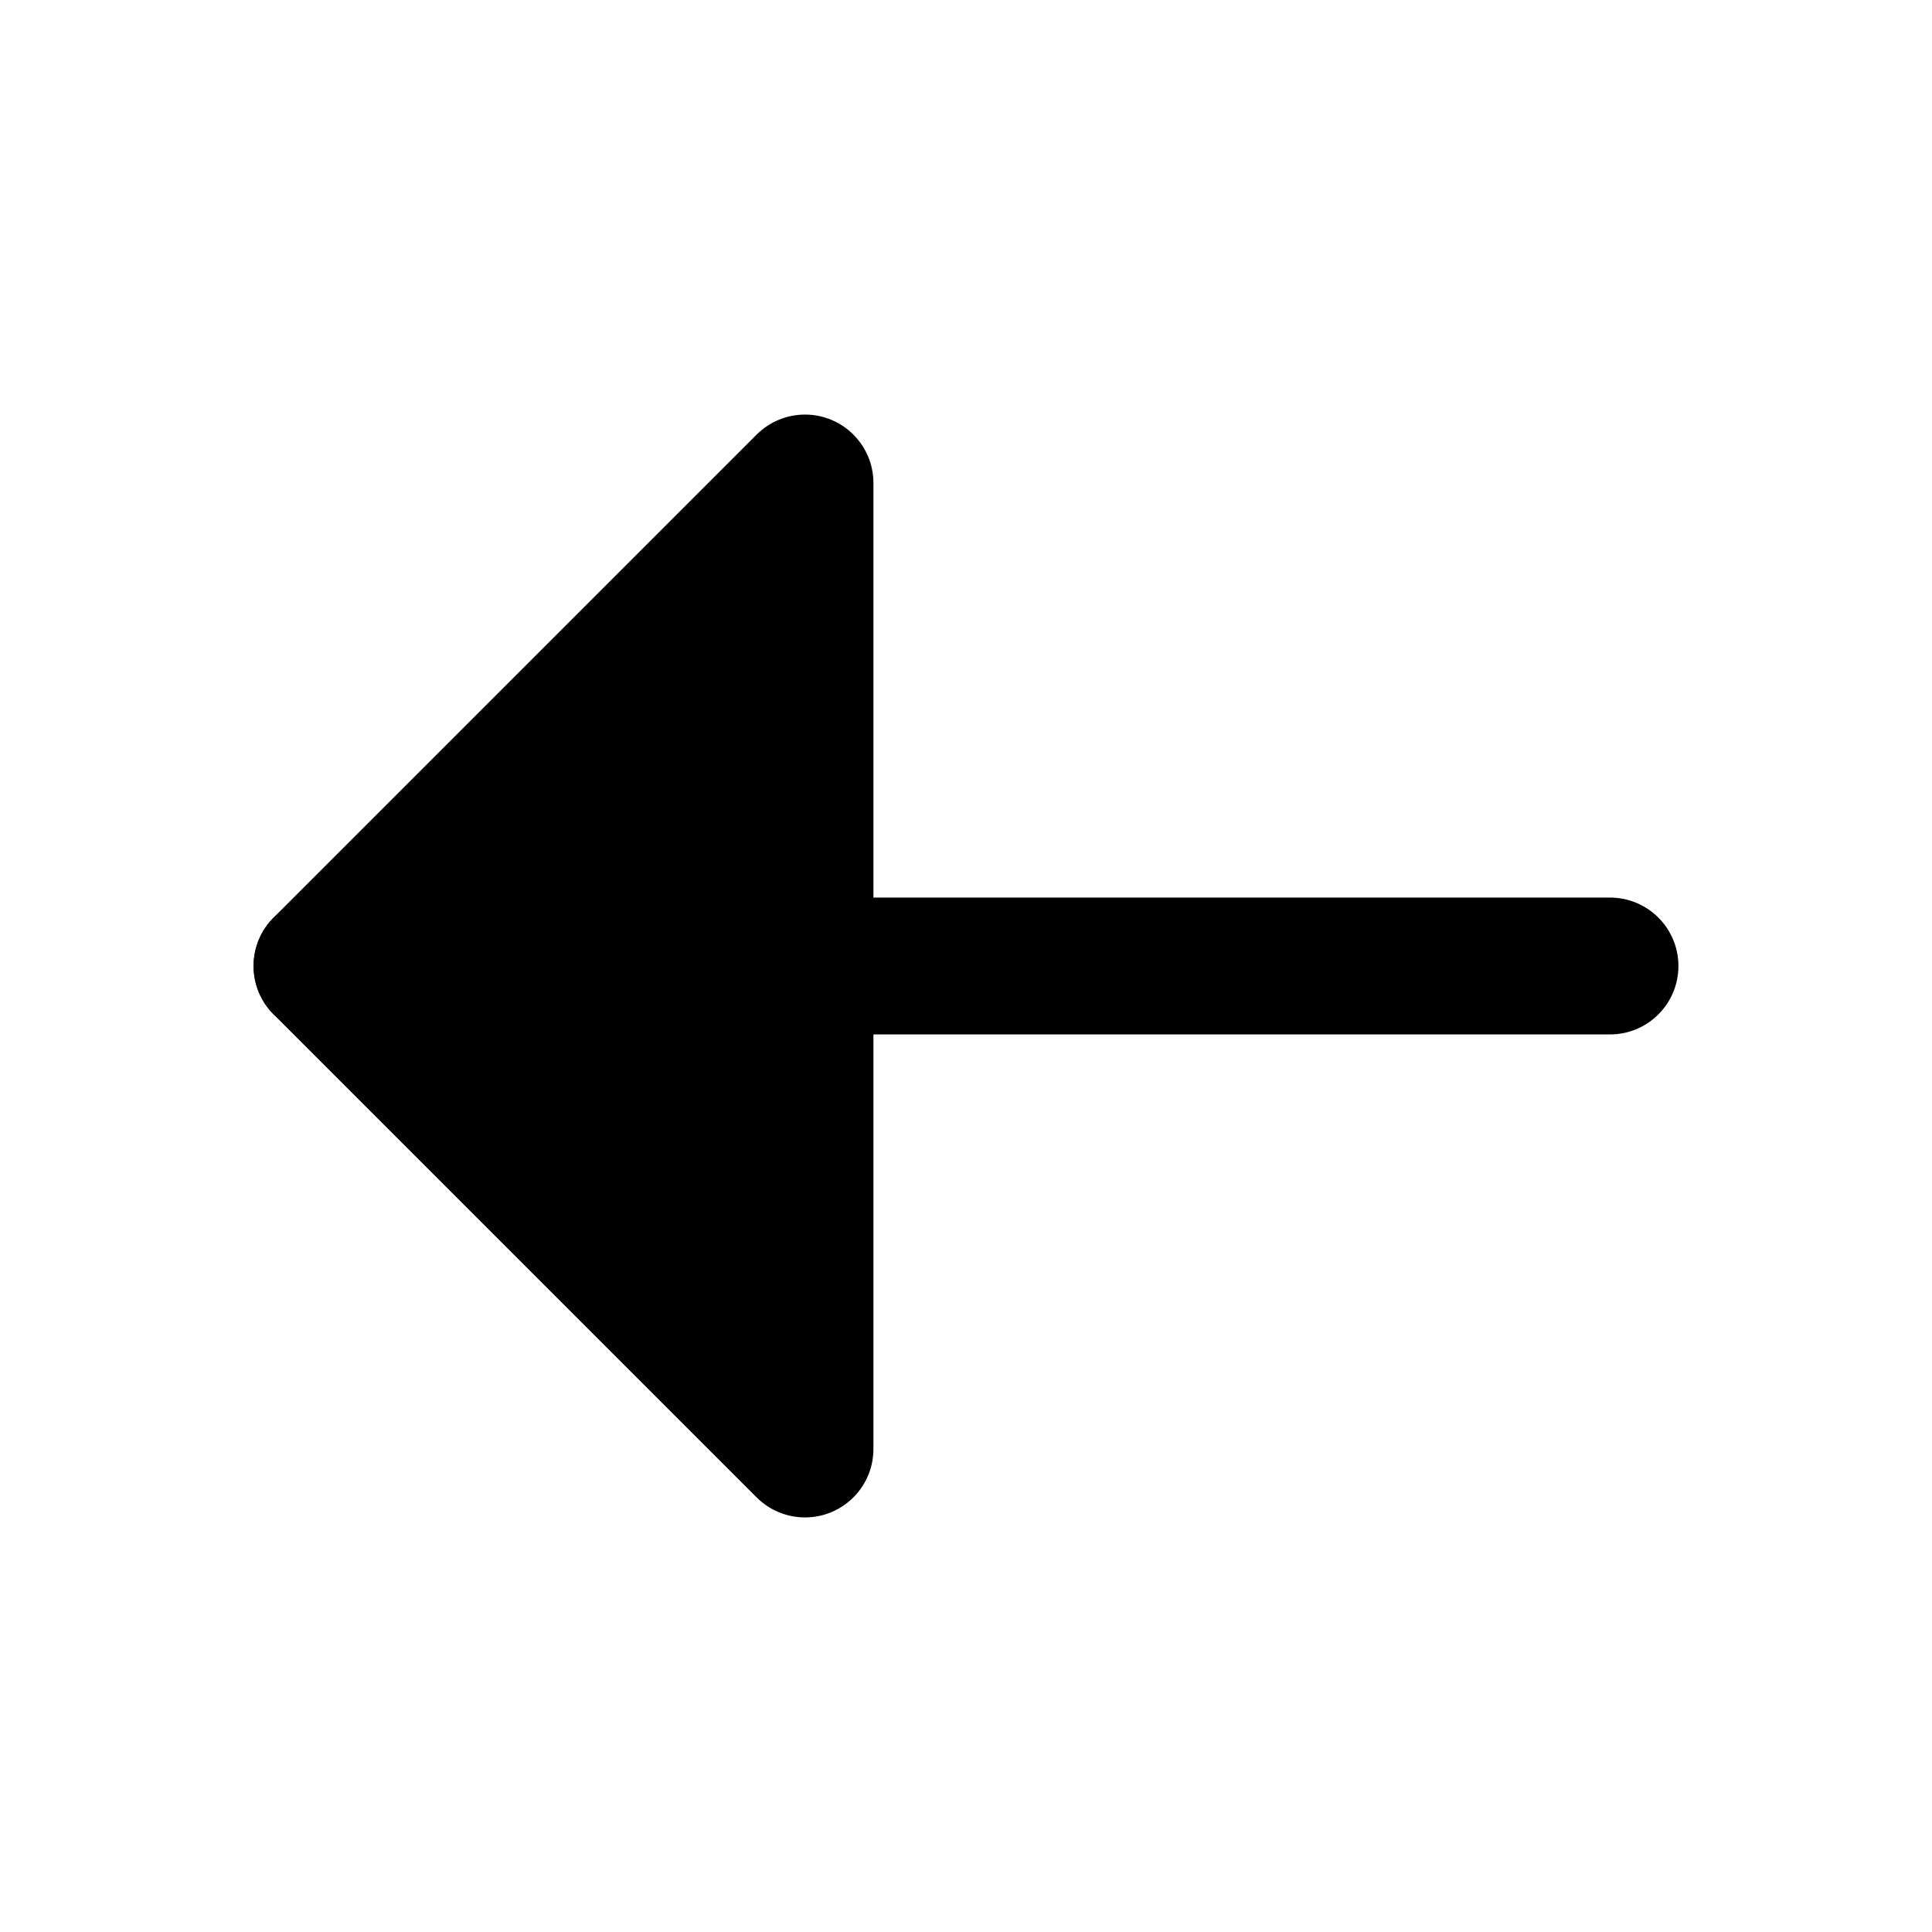
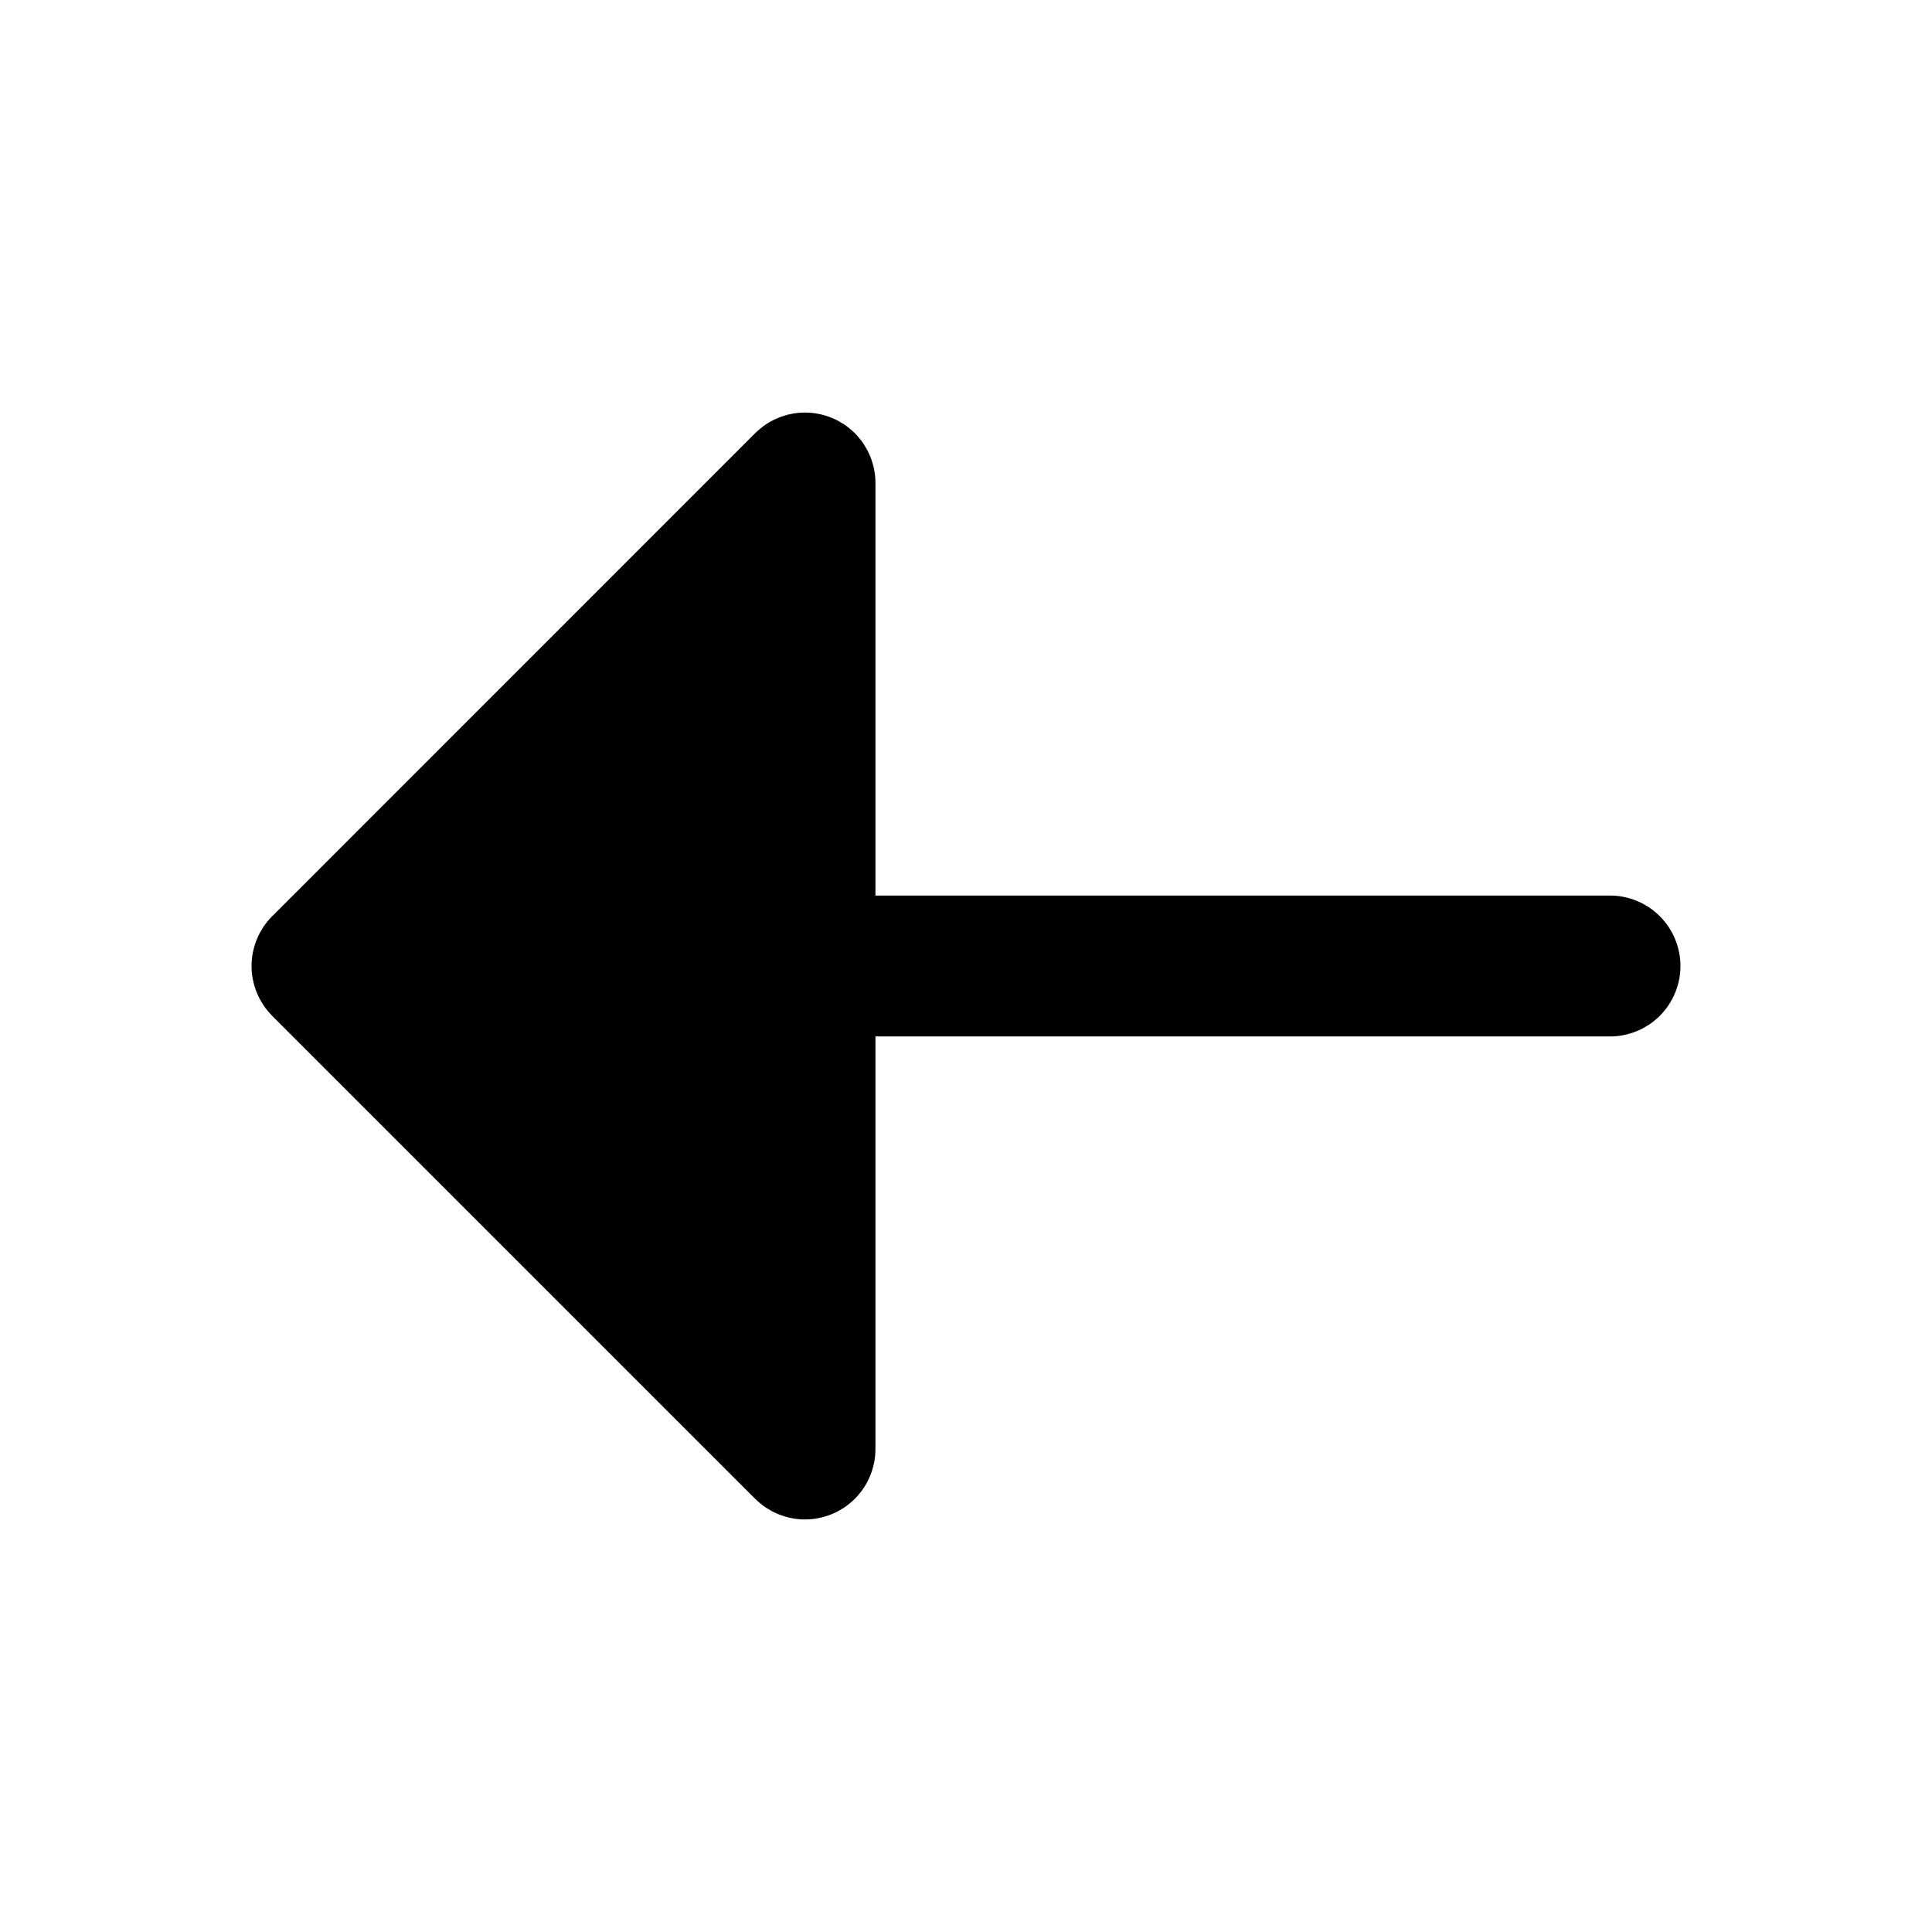
<svg xmlns="http://www.w3.org/2000/svg" viewBox="0 0 24 24" fill="currentColor" stroke="none" fill-rule="evenodd">
  <g data-part="body">
-     <path d="M20 11.15 L4 11.15 A.85 .85 0 0 0 4 12.85 L20 12.85 A.85 .85 0 0 0 20 11.15 Z" />
-     <path d="M10.85 6 A0.85 0.85 0 0 0 10 5.15 A0.85 0.85 0 0 0 9.399 5.399 L3.399 11.399 A0.85 0.85 0 0 0 3.15 12 A0.85 0.85 0 0 0 3.399 12.601 L9.399 18.601 A0.85 0.85 0 0 0 10 18.85 A0.85 0.85 0 0 0 10.85 18 Z" />
+     <path d="M20 12.875H10.875V18Q10.875 18.021 10.874 18.043Q10.873 18.064 10.871 18.086Q10.869 18.107 10.866 18.128Q10.862 18.15 10.858 18.171Q10.854 18.192 10.849 18.213Q10.844 18.233 10.837 18.254Q10.831 18.275 10.824 18.295Q10.817 18.315 10.808 18.335Q10.8 18.355 10.791 18.374Q10.782 18.394 10.772 18.412Q10.762 18.431 10.751 18.45Q10.739 18.468 10.728 18.486Q10.716 18.504 10.703 18.521Q10.69 18.538 10.676 18.555Q10.663 18.572 10.648 18.588Q10.634 18.604 10.619 18.619Q10.588 18.649 10.555 18.676Q10.522 18.704 10.486 18.728Q10.45 18.751 10.412 18.772Q10.375 18.792 10.335 18.808Q10.295 18.825 10.254 18.837Q10.213 18.85 10.171 18.858Q10.129 18.867 10.086 18.871Q10.043 18.875 10 18.875Q9.957 18.875 9.914 18.871Q9.871 18.867 9.829 18.858Q9.787 18.85 9.746 18.837Q9.705 18.825 9.665 18.808Q9.625 18.792 9.588 18.772Q9.55 18.751 9.514 18.728Q9.478 18.704 9.445 18.676Q9.412 18.649 9.381 18.619L3.381 12.619Q3.351 12.588 3.324 12.555Q3.296 12.522 3.272 12.486Q3.249 12.45 3.228 12.412Q3.208 12.375 3.192 12.335Q3.175 12.295 3.163 12.254Q3.15 12.213 3.142 12.171Q3.133 12.129 3.129 12.086Q3.125 12.046 3.125 12.005L3.125 12Q3.125 11.962 3.128 11.925Q3.129 11.92 3.129 11.914Q3.133 11.871 3.142 11.829Q3.15 11.787 3.163 11.746Q3.175 11.705 3.192 11.665Q3.208 11.625 3.228 11.588Q3.249 11.55 3.272 11.514Q3.296 11.478 3.324 11.445Q3.351 11.412 3.381 11.381L3.382 11.381L9.381 5.381Q9.396 5.366 9.412 5.352Q9.428 5.337 9.445 5.324Q9.462 5.31 9.479 5.297Q9.496 5.284 9.514 5.272Q9.532 5.261 9.55 5.249Q9.569 5.238 9.588 5.228Q9.606 5.218 9.626 5.209Q9.645 5.2 9.665 5.192Q9.685 5.183 9.705 5.176Q9.725 5.169 9.746 5.163Q9.767 5.156 9.787 5.151Q9.808 5.146 9.829 5.142Q9.85 5.138 9.872 5.134Q9.893 5.131 9.914 5.129Q9.936 5.127 9.957 5.126Q9.979 5.125 10 5.125Q10.043 5.125 10.086 5.129Q10.129 5.133 10.171 5.142Q10.213 5.15 10.254 5.163Q10.295 5.175 10.335 5.192Q10.375 5.208 10.412 5.228Q10.45 5.249 10.486 5.272Q10.522 5.296 10.555 5.324Q10.588 5.351 10.619 5.381Q10.649 5.412 10.676 5.445Q10.704 5.478 10.728 5.514Q10.751 5.55 10.772 5.588Q10.792 5.625 10.808 5.665Q10.825 5.705 10.837 5.746Q10.85 5.787 10.858 5.829Q10.867 5.871 10.871 5.914Q10.875 5.957 10.875 6V11.125H20Q20.043 11.125 20.086 11.129Q20.129 11.133 20.171 11.142Q20.213 11.15 20.254 11.163Q20.295 11.175 20.335 11.192Q20.375 11.208 20.412 11.228Q20.45 11.249 20.486 11.272Q20.522 11.296 20.555 11.324Q20.588 11.351 20.619 11.381Q20.649 11.412 20.676 11.445Q20.704 11.478 20.728 11.514Q20.751 11.55 20.772 11.588Q20.792 11.625 20.808 11.665Q20.825 11.705 20.837 11.746Q20.85 11.787 20.858 11.829Q20.867 11.871 20.871 11.914Q20.875 11.957 20.875 12Q20.875 12.043 20.871 12.086Q20.867 12.129 20.858 12.171Q20.85 12.213 20.837 12.254Q20.825 12.295 20.808 12.335Q20.792 12.375 20.772 12.412Q20.751 12.45 20.728 12.486Q20.704 12.522 20.676 12.555Q20.649 12.588 20.619 12.619Q20.588 12.649 20.555 12.676Q20.522 12.704 20.486 12.728Q20.45 12.751 20.412 12.772Q20.375 12.792 20.335 12.808Q20.295 12.825 20.254 12.837Q20.213 12.85 20.171 12.858Q20.129 12.867 20.086 12.871Q20.043 12.875 20 12.875Z" />
  </g>
</svg>
